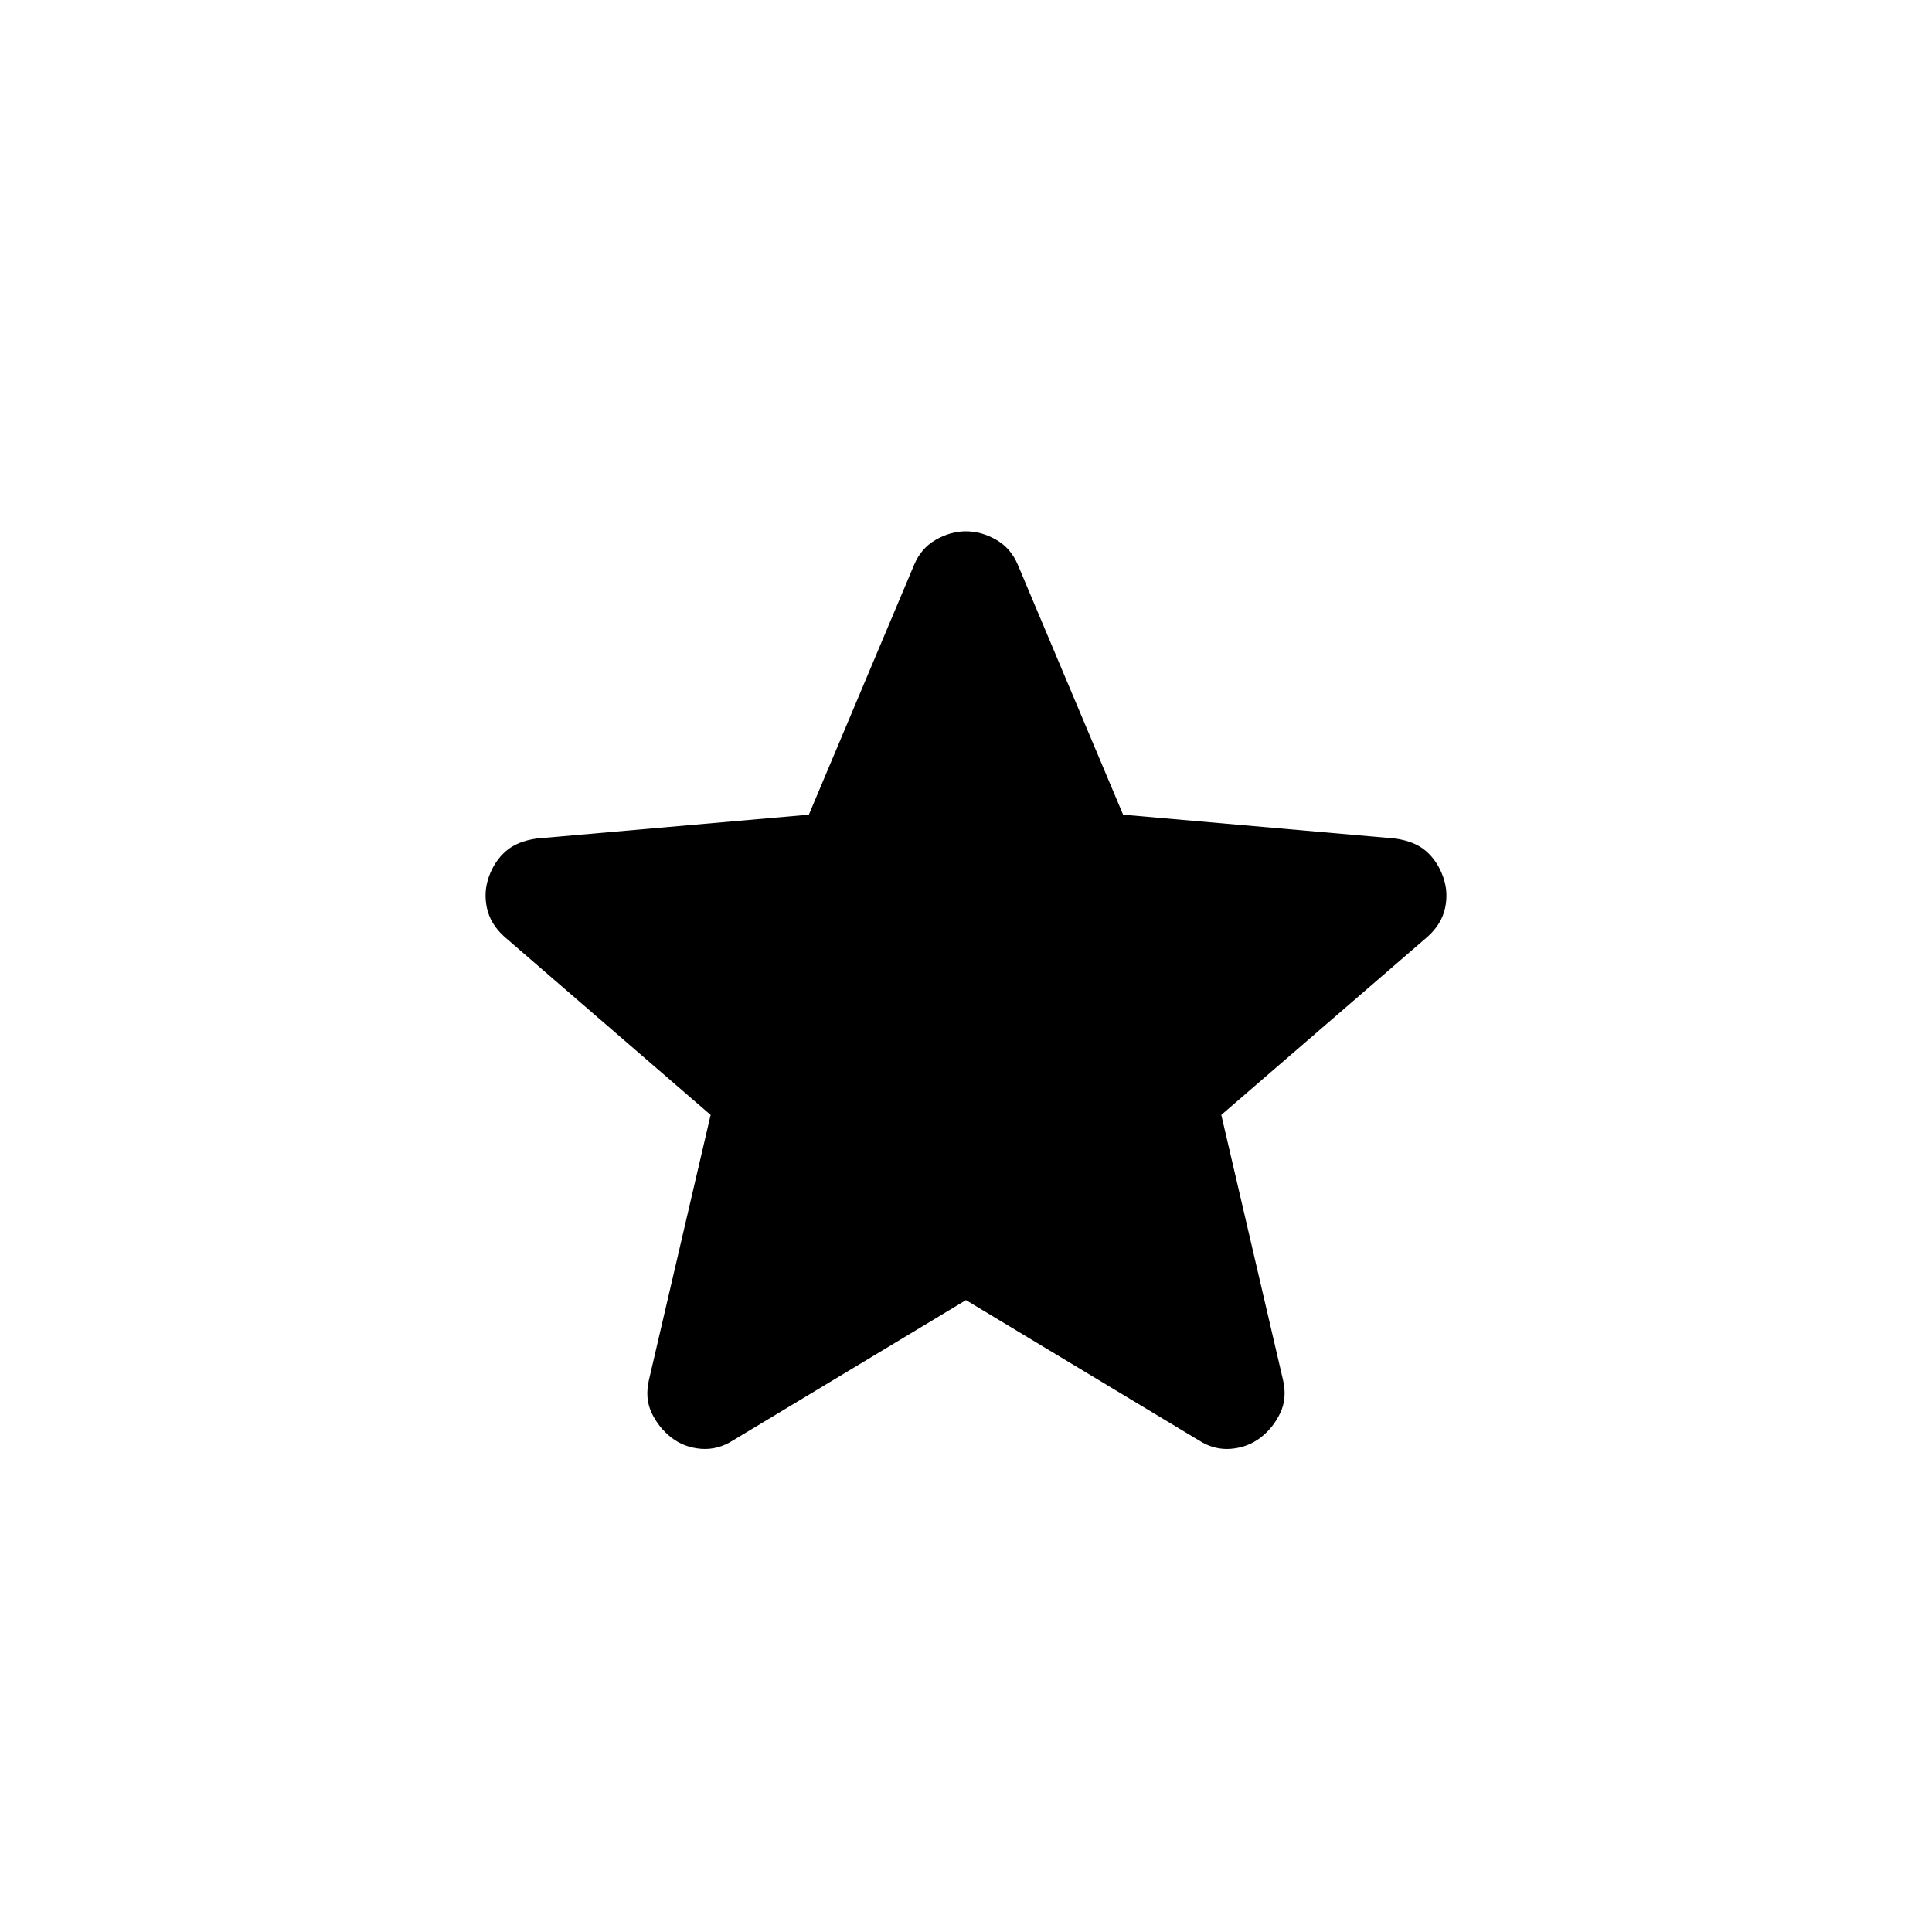
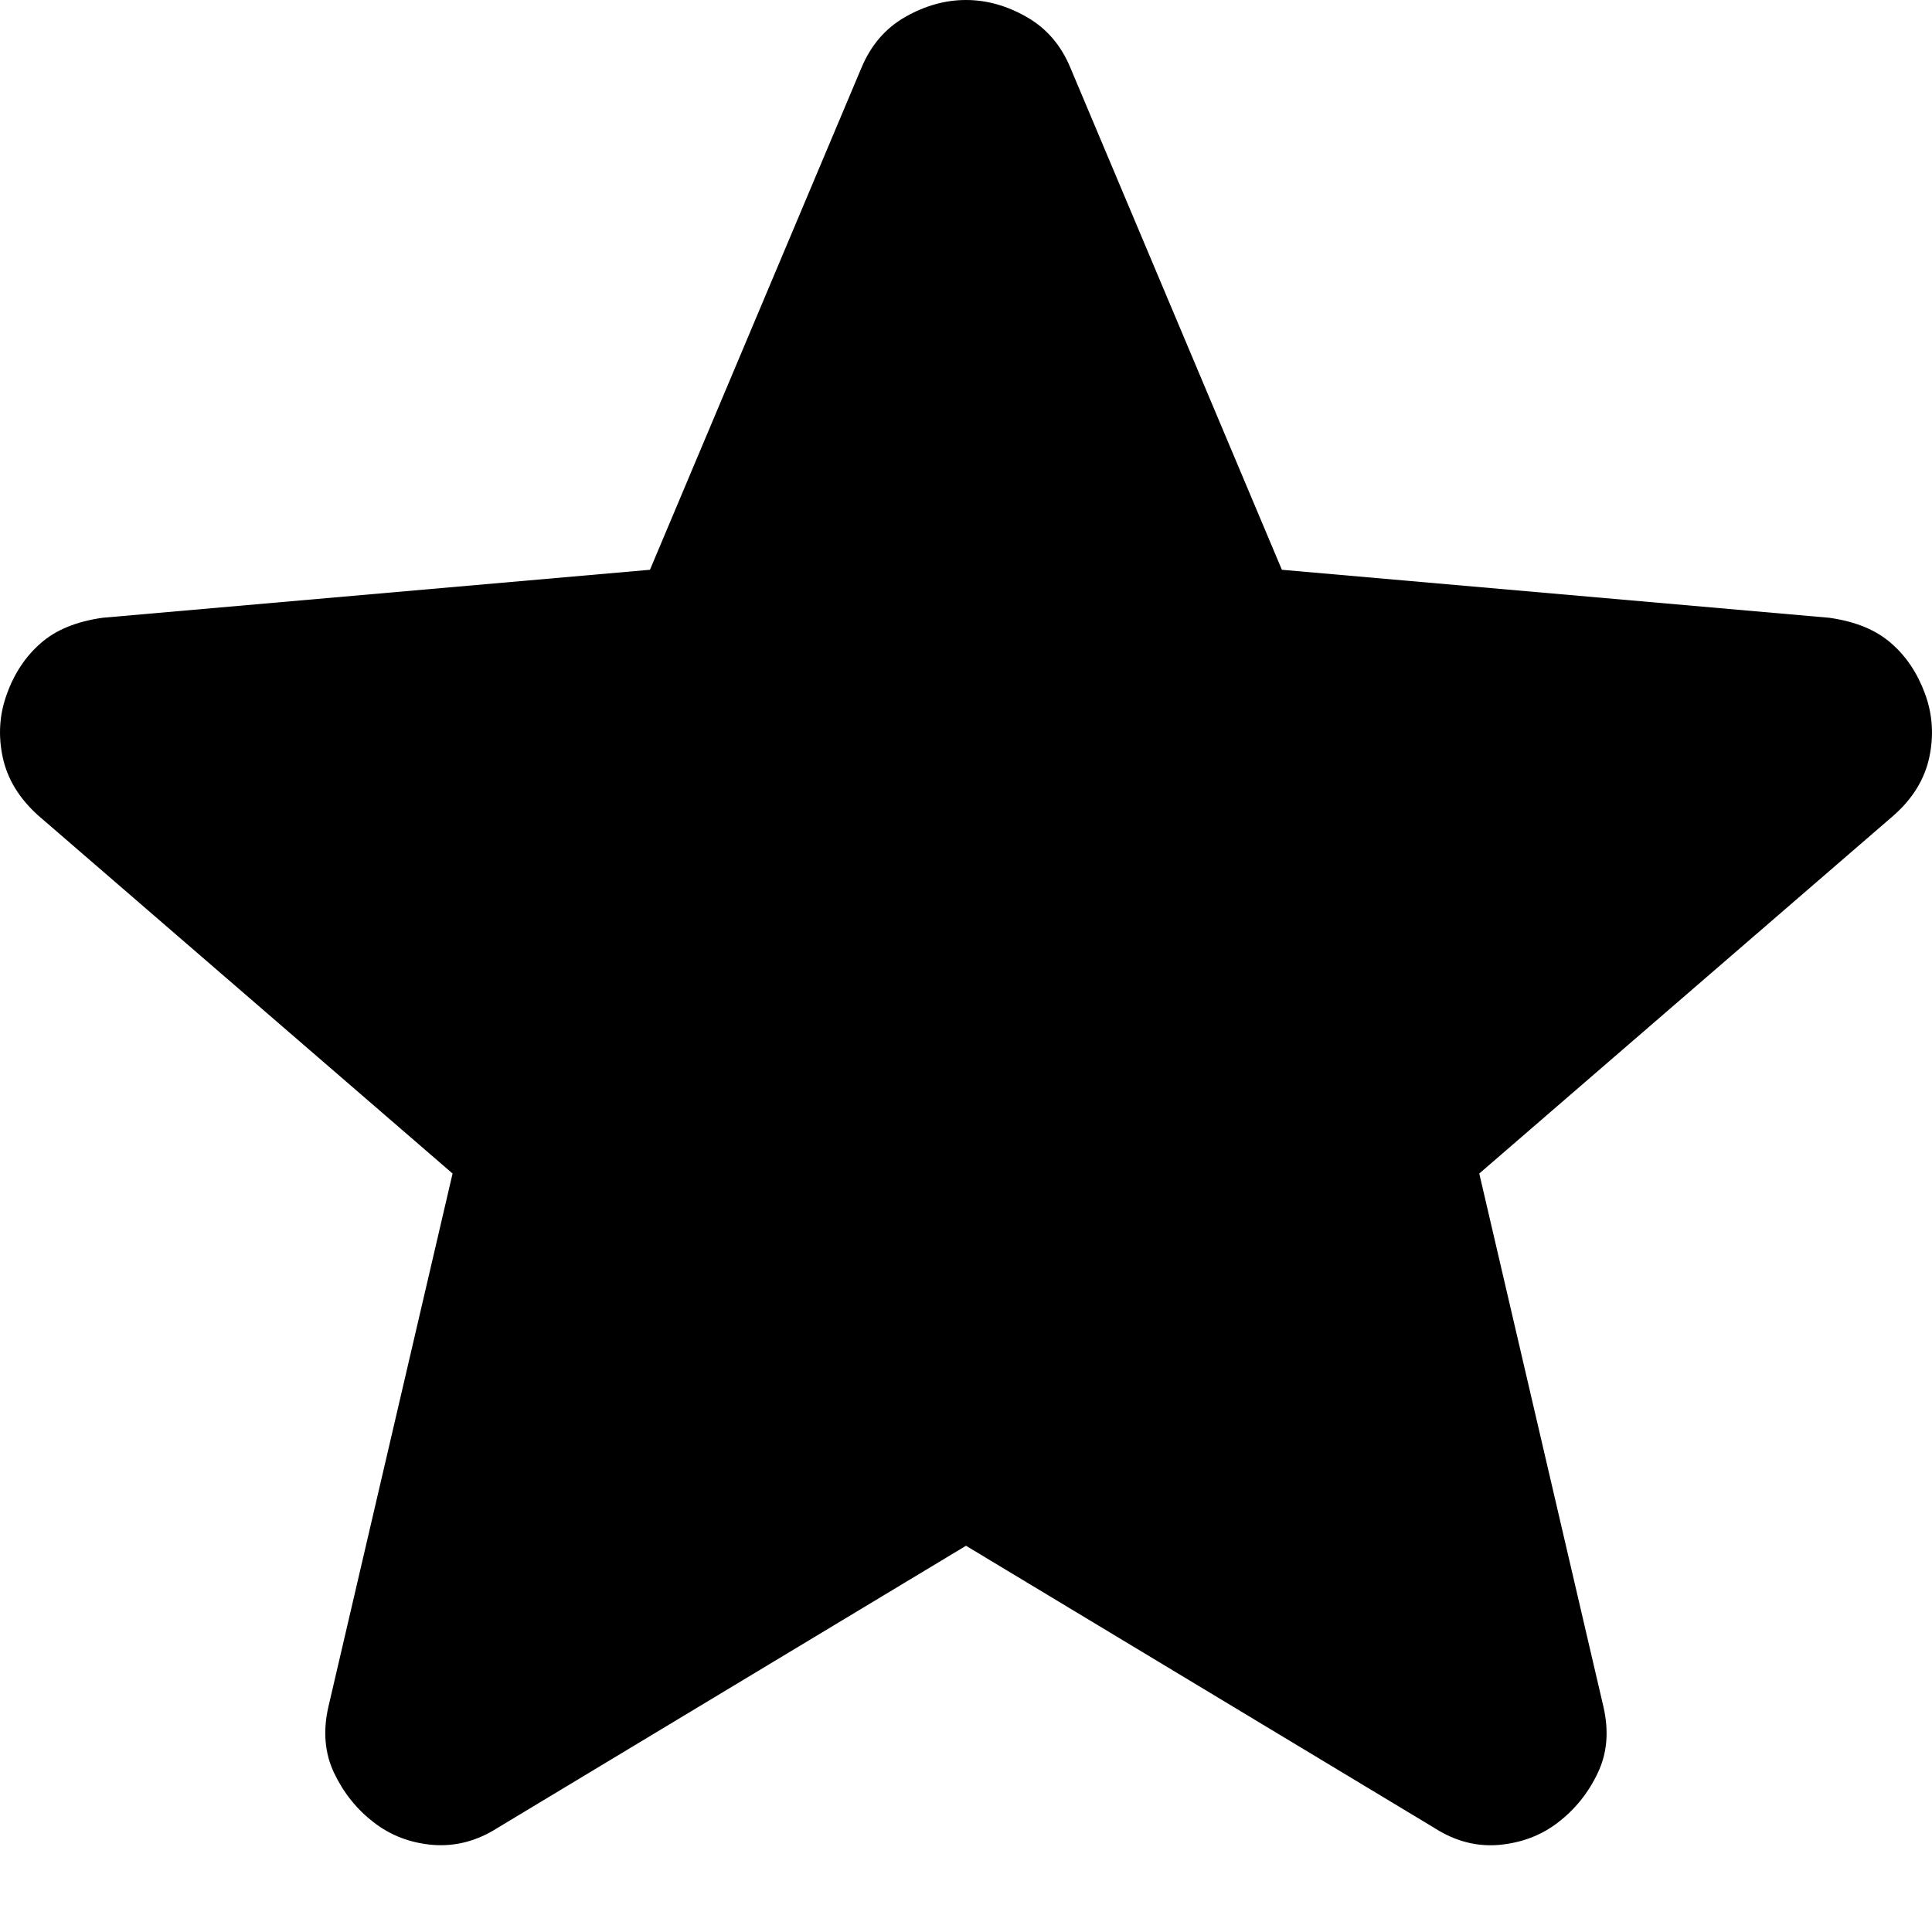
- <svg xmlns="http://www.w3.org/2000/svg" width="50" height="50" viewBox="0 0 50 50" fill="none">
-   <path d="M24.999 33.647L18.972 37.277C18.706 37.447 18.428 37.519 18.137 37.495C17.847 37.471 17.593 37.374 17.375 37.205C17.157 37.035 16.988 36.824 16.866 36.57C16.745 36.316 16.721 36.032 16.794 35.716L18.391 28.854L13.054 24.243C12.812 24.025 12.661 23.777 12.601 23.498C12.541 23.219 12.559 22.947 12.655 22.682C12.751 22.416 12.896 22.198 13.091 22.028C13.285 21.858 13.551 21.749 13.889 21.701L20.933 21.084L23.656 14.621C23.777 14.331 23.965 14.113 24.22 13.968C24.474 13.823 24.734 13.75 24.999 13.75C25.265 13.75 25.525 13.823 25.779 13.968C26.034 14.113 26.222 14.331 26.343 14.621L29.066 21.084L36.109 21.701C36.448 21.75 36.715 21.859 36.908 22.028C37.102 22.198 37.247 22.415 37.344 22.682C37.441 22.948 37.459 23.221 37.399 23.499C37.339 23.778 37.188 24.026 36.945 24.243L31.607 28.854L33.205 35.716C33.278 36.031 33.253 36.315 33.132 36.57C33.011 36.825 32.842 37.036 32.624 37.205C32.406 37.373 32.152 37.47 31.861 37.495C31.571 37.52 31.293 37.448 31.026 37.277L24.999 33.647Z" fill="currentColor" />
+ <svg xmlns="http://www.w3.org/2000/svg" width="12" height="12" viewBox="0 0 12 12" fill="none">
+   <path d="M6 9.601L3.091 11.353C2.963 11.435 2.828 11.47 2.688 11.459C2.548 11.447 2.425 11.4 2.32 11.318C2.215 11.237 2.133 11.134 2.075 11.012C2.017 10.89 2.005 10.752 2.04 10.6L2.811 7.289L0.235 5.063C0.119 4.958 0.046 4.839 0.017 4.704C-0.012 4.569 -0.004 4.438 0.043 4.31C0.089 4.182 0.159 4.077 0.253 3.995C0.347 3.912 0.475 3.86 0.638 3.837L4.037 3.539L5.351 0.42C5.41 0.28 5.5 0.175 5.623 0.105C5.746 0.035 5.872 0 6 0C6.128 0 6.253 0.035 6.376 0.105C6.499 0.175 6.59 0.28 6.648 0.42L7.962 3.539L11.361 3.837C11.525 3.86 11.653 3.913 11.746 3.995C11.84 4.076 11.91 4.182 11.957 4.31C12.004 4.439 12.012 4.57 11.983 4.705C11.954 4.839 11.881 4.959 11.764 5.063L9.188 7.289L9.959 10.6C9.994 10.752 9.983 10.889 9.924 11.012C9.866 11.135 9.784 11.237 9.679 11.318C9.574 11.4 9.451 11.446 9.311 11.459C9.171 11.471 9.037 11.436 8.908 11.353L6 9.601Z" fill="currentColor" />
</svg>
